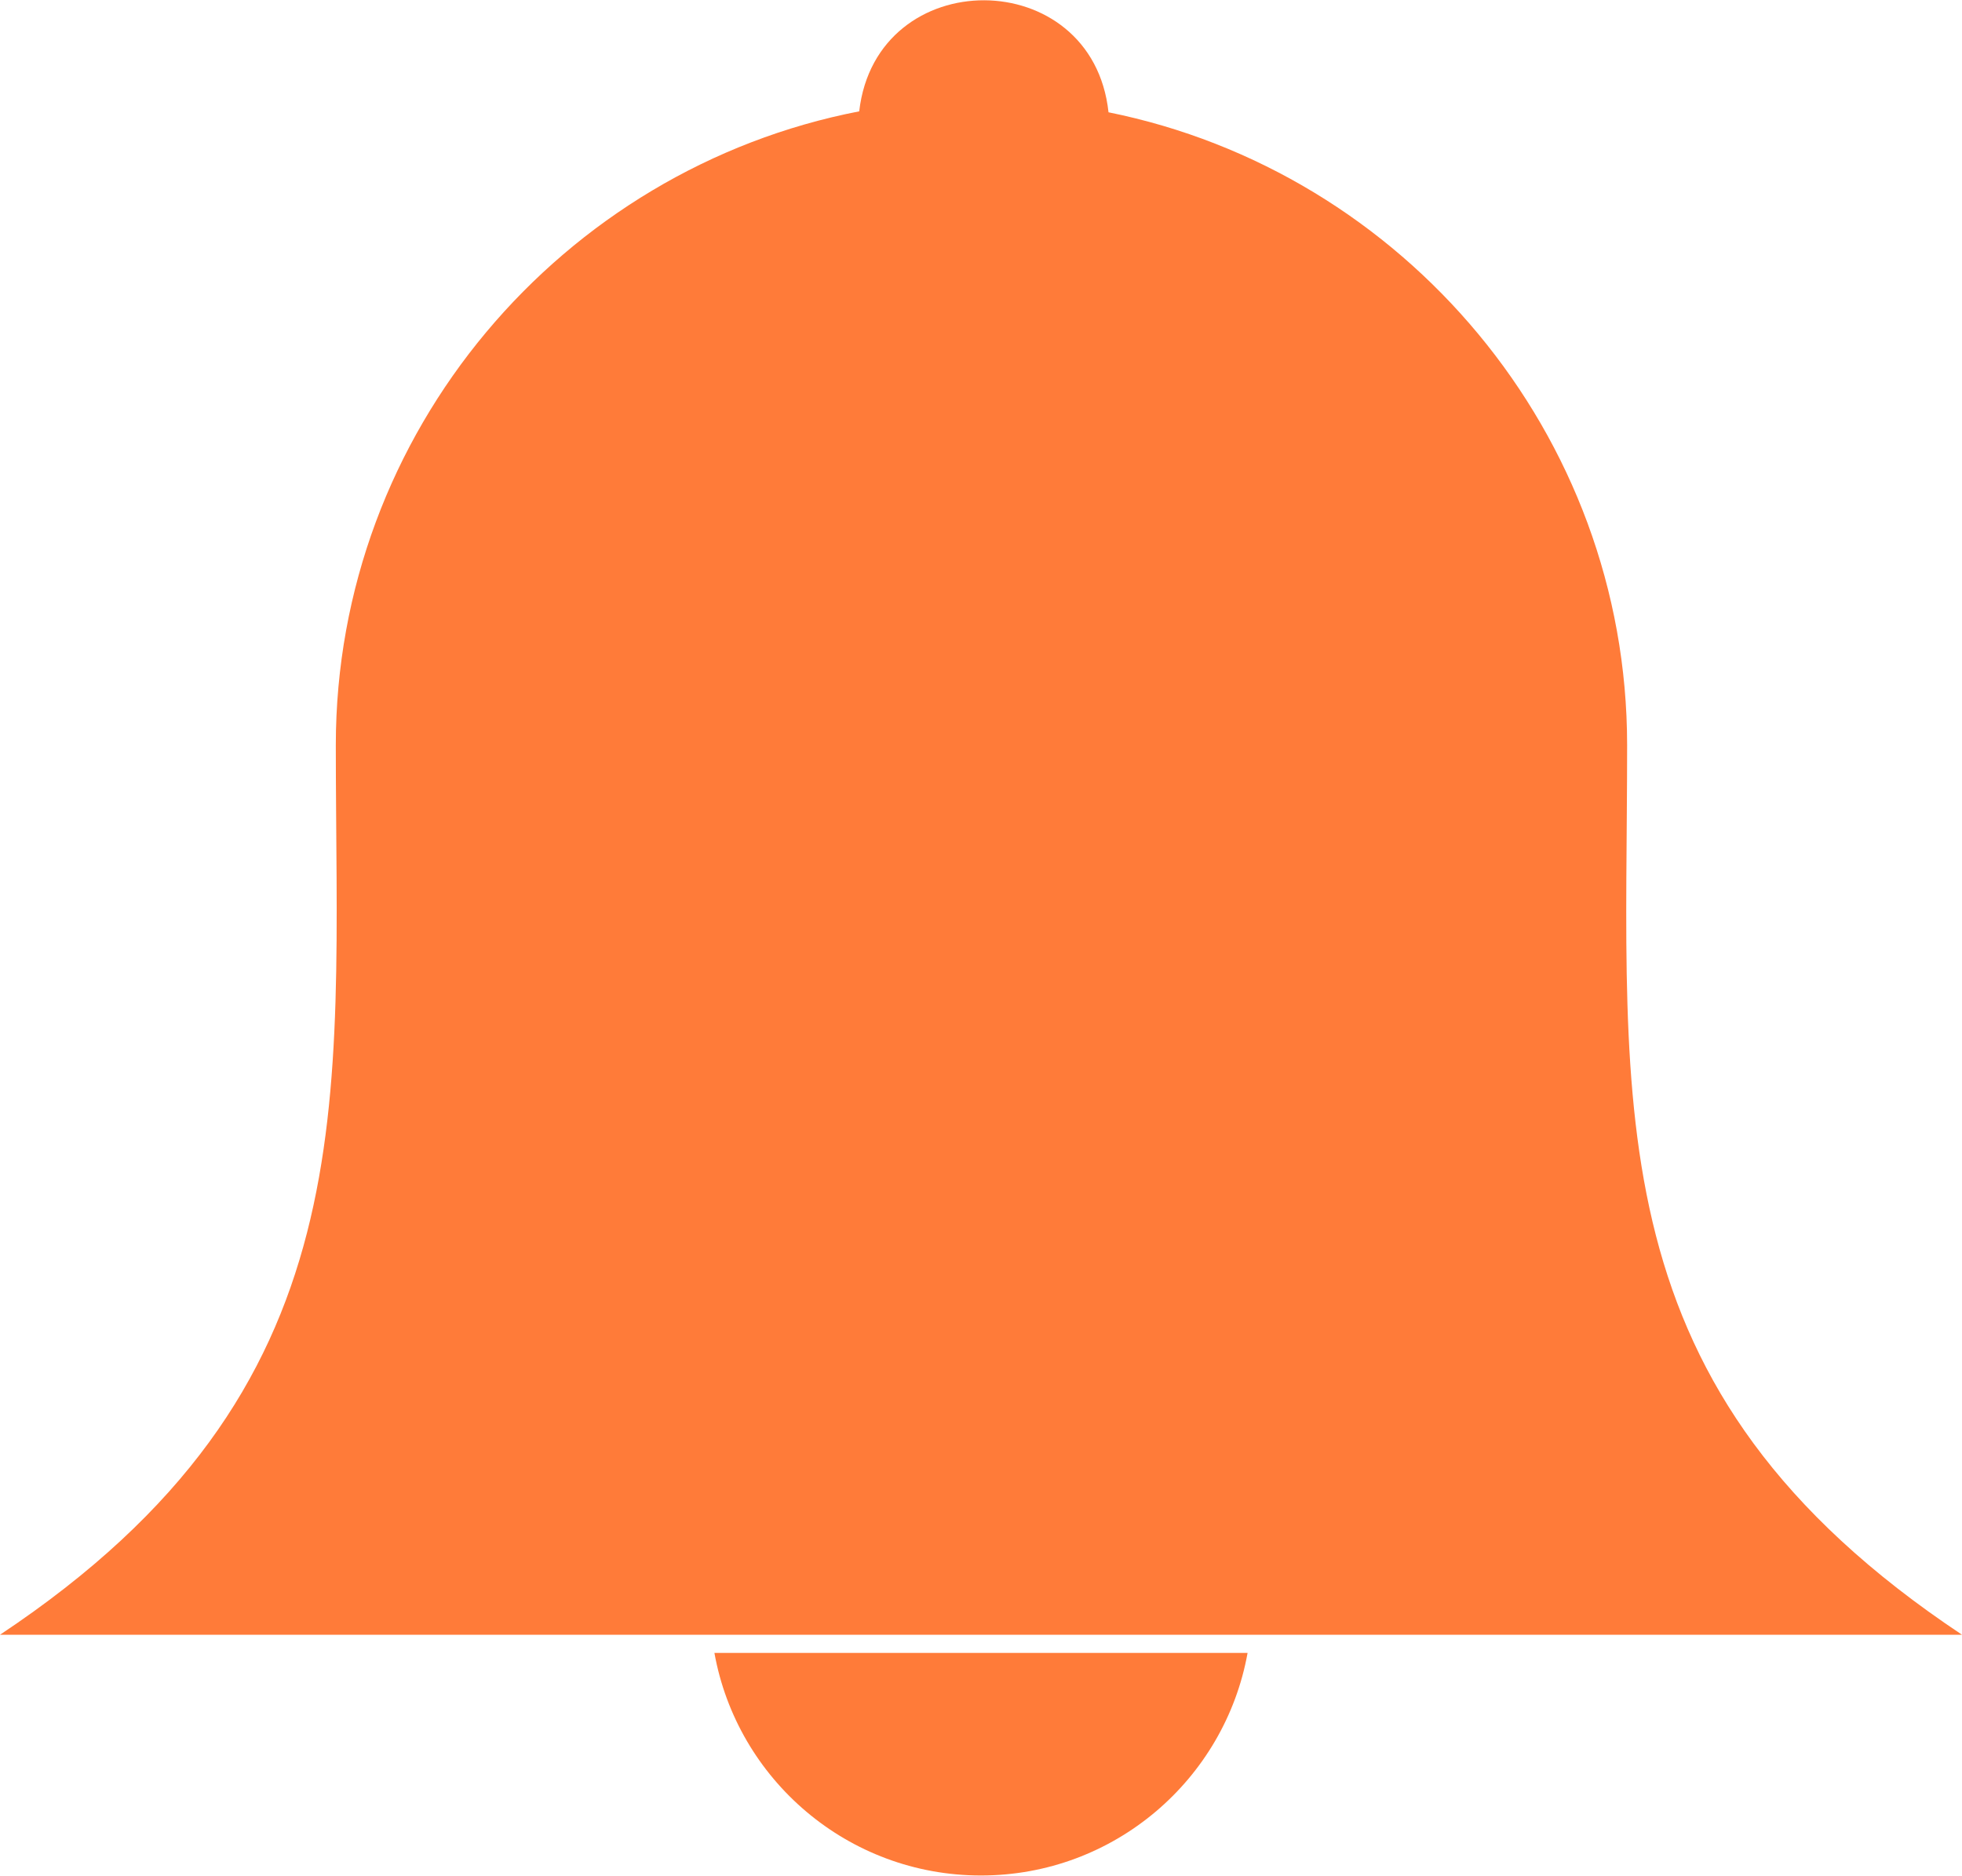
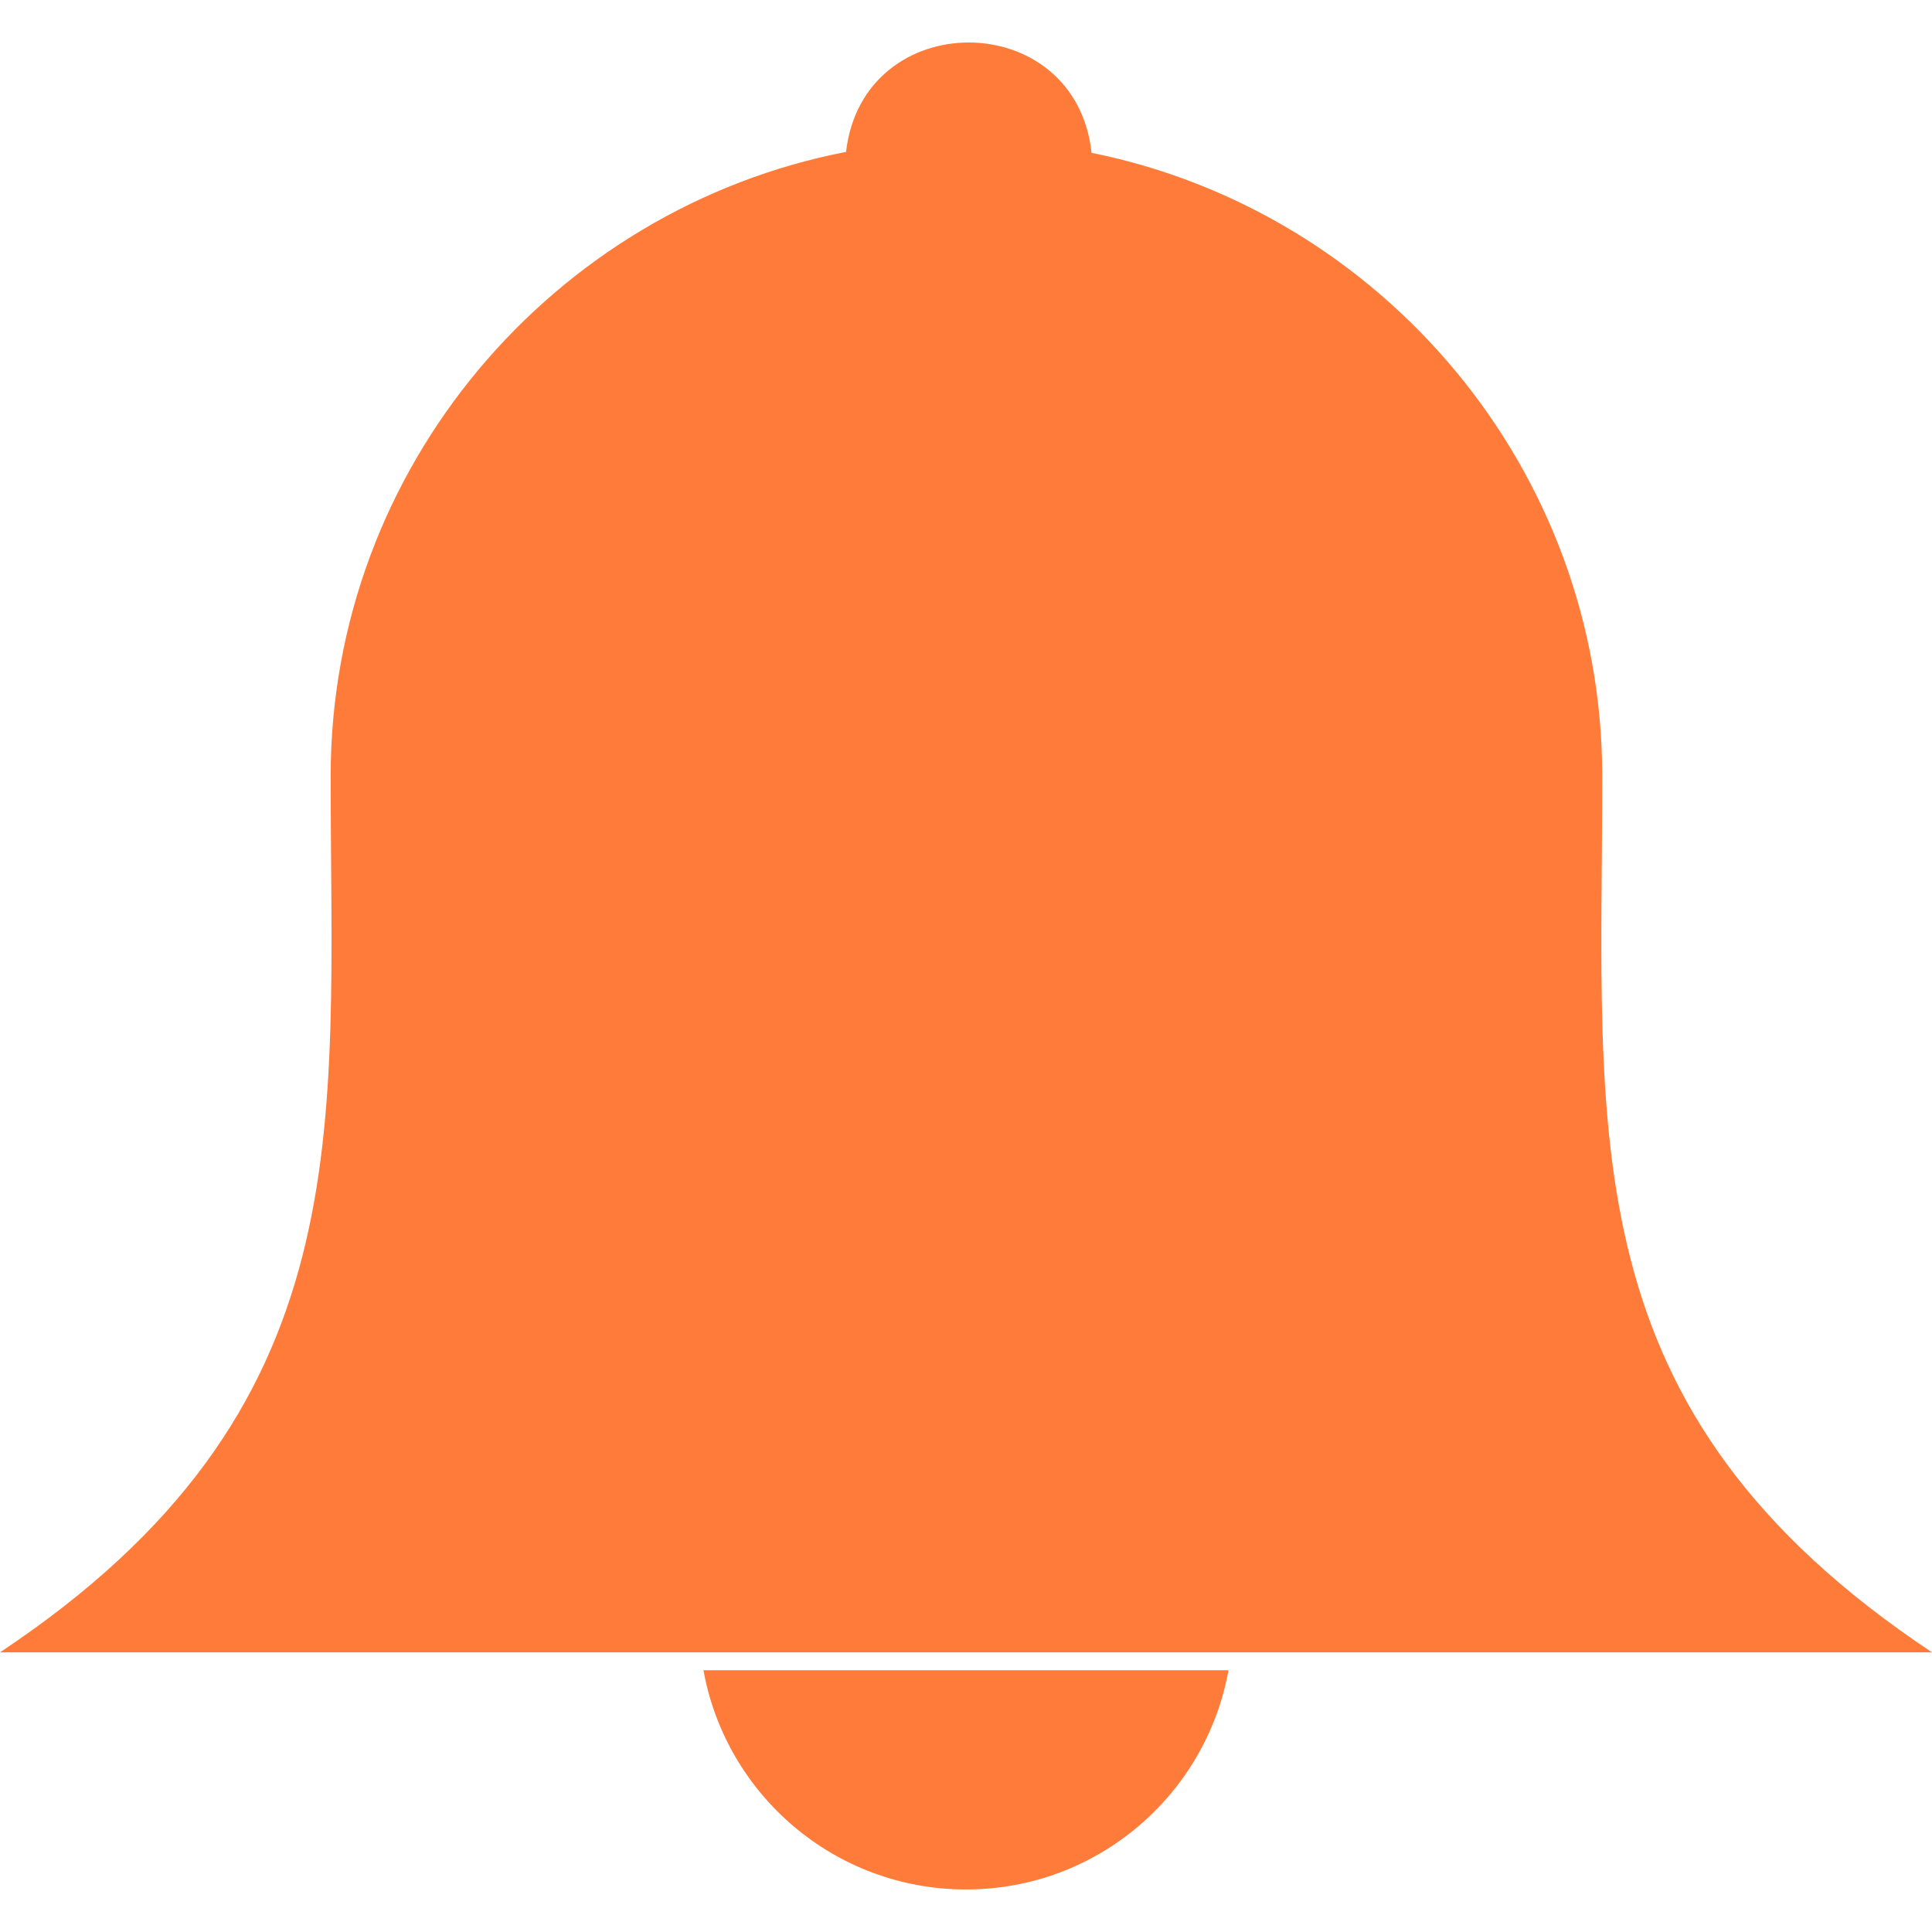
- <svg xmlns="http://www.w3.org/2000/svg" width="16.933mm" height="16.188mm" version="1.1" viewBox="0 0 16.933 16.188">
-   <g transform="translate(-99.635 -130.91)">
-     <g transform="matrix(.026458 0 0 .026458 99.635 130.54)" clip-rule="evenodd" fill="#ff7b39" fill-rule="evenodd" image-rendering="optimizeQuality" shape-rendering="geometricPrecision">
-       <path d="m361.59 50.623c96.178 19.382 169.17 104.81 169.17 206.48 0 119.85-11.386 209.99 109.24 290.26h-640c120.96-80.493 109.54-172.36 109.54-290.26 0-102.21 73.796-188.01 170.73-206.79 5.587-48.484 76.088-48.248 81.32 0.308zm45.367 502.66c-7.43 41.303-43.536 72.627-86.966 72.627-43.418 0-79.525-31.324-86.954-72.627z" fill="#ff7b39" />
-     </g>
-   </g>
+ <svg xmlns="http://www.w3.org/2000/svg" fill="#ff7b39" width="64" height="64" viewBox="0 0 640 640" shape-rendering="geometricPrecision" text-rendering="geometricPrecision" image-rendering="optimizeQuality" fill-rule="evenodd" clip-rule="evenodd">
+   <path d="M361.587 50.623c96.178 19.382 169.171 104.812 169.171 206.483 0 119.848-11.386 209.99 109.242 290.259H0c120.958-80.493 109.537-172.36 109.537-290.26 0-102.213 73.796-188.01 170.73-206.79 5.587-48.484 76.088-48.248 81.32.308zm45.367 502.66c-7.43 41.303-43.536 72.627-86.966 72.627-43.418 0-79.525-31.324-86.954-72.627h173.92z" />
</svg>
